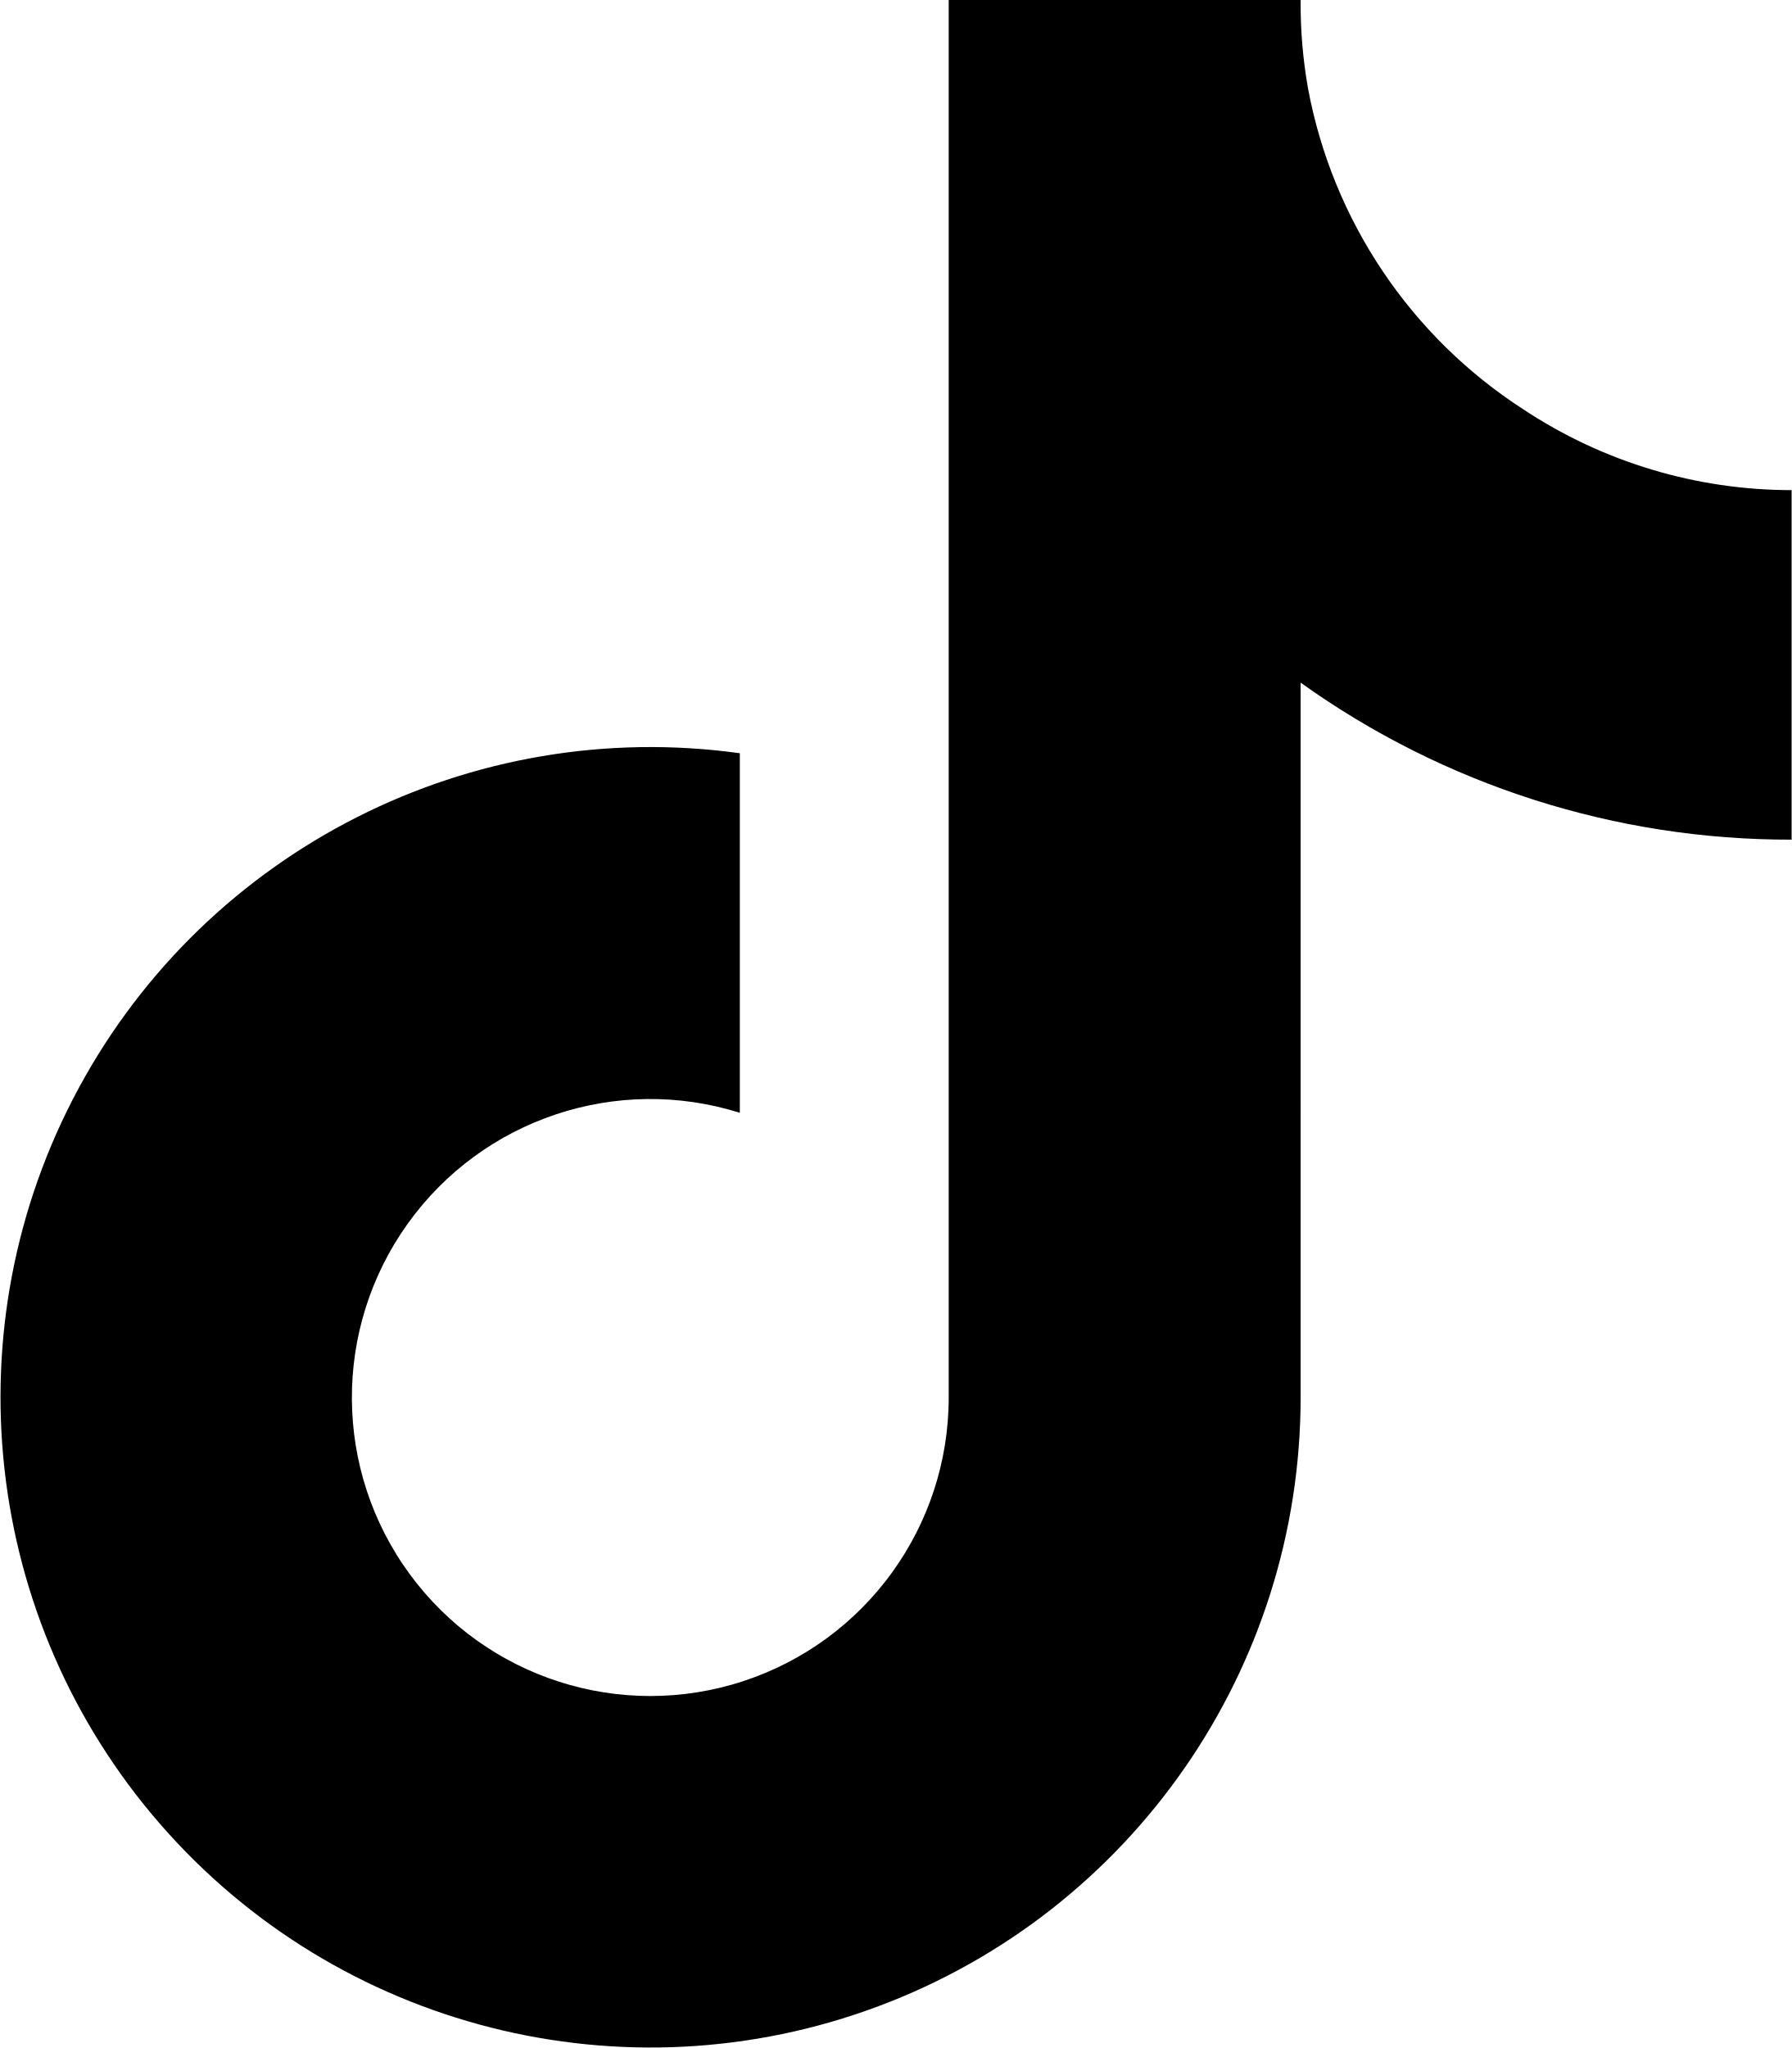
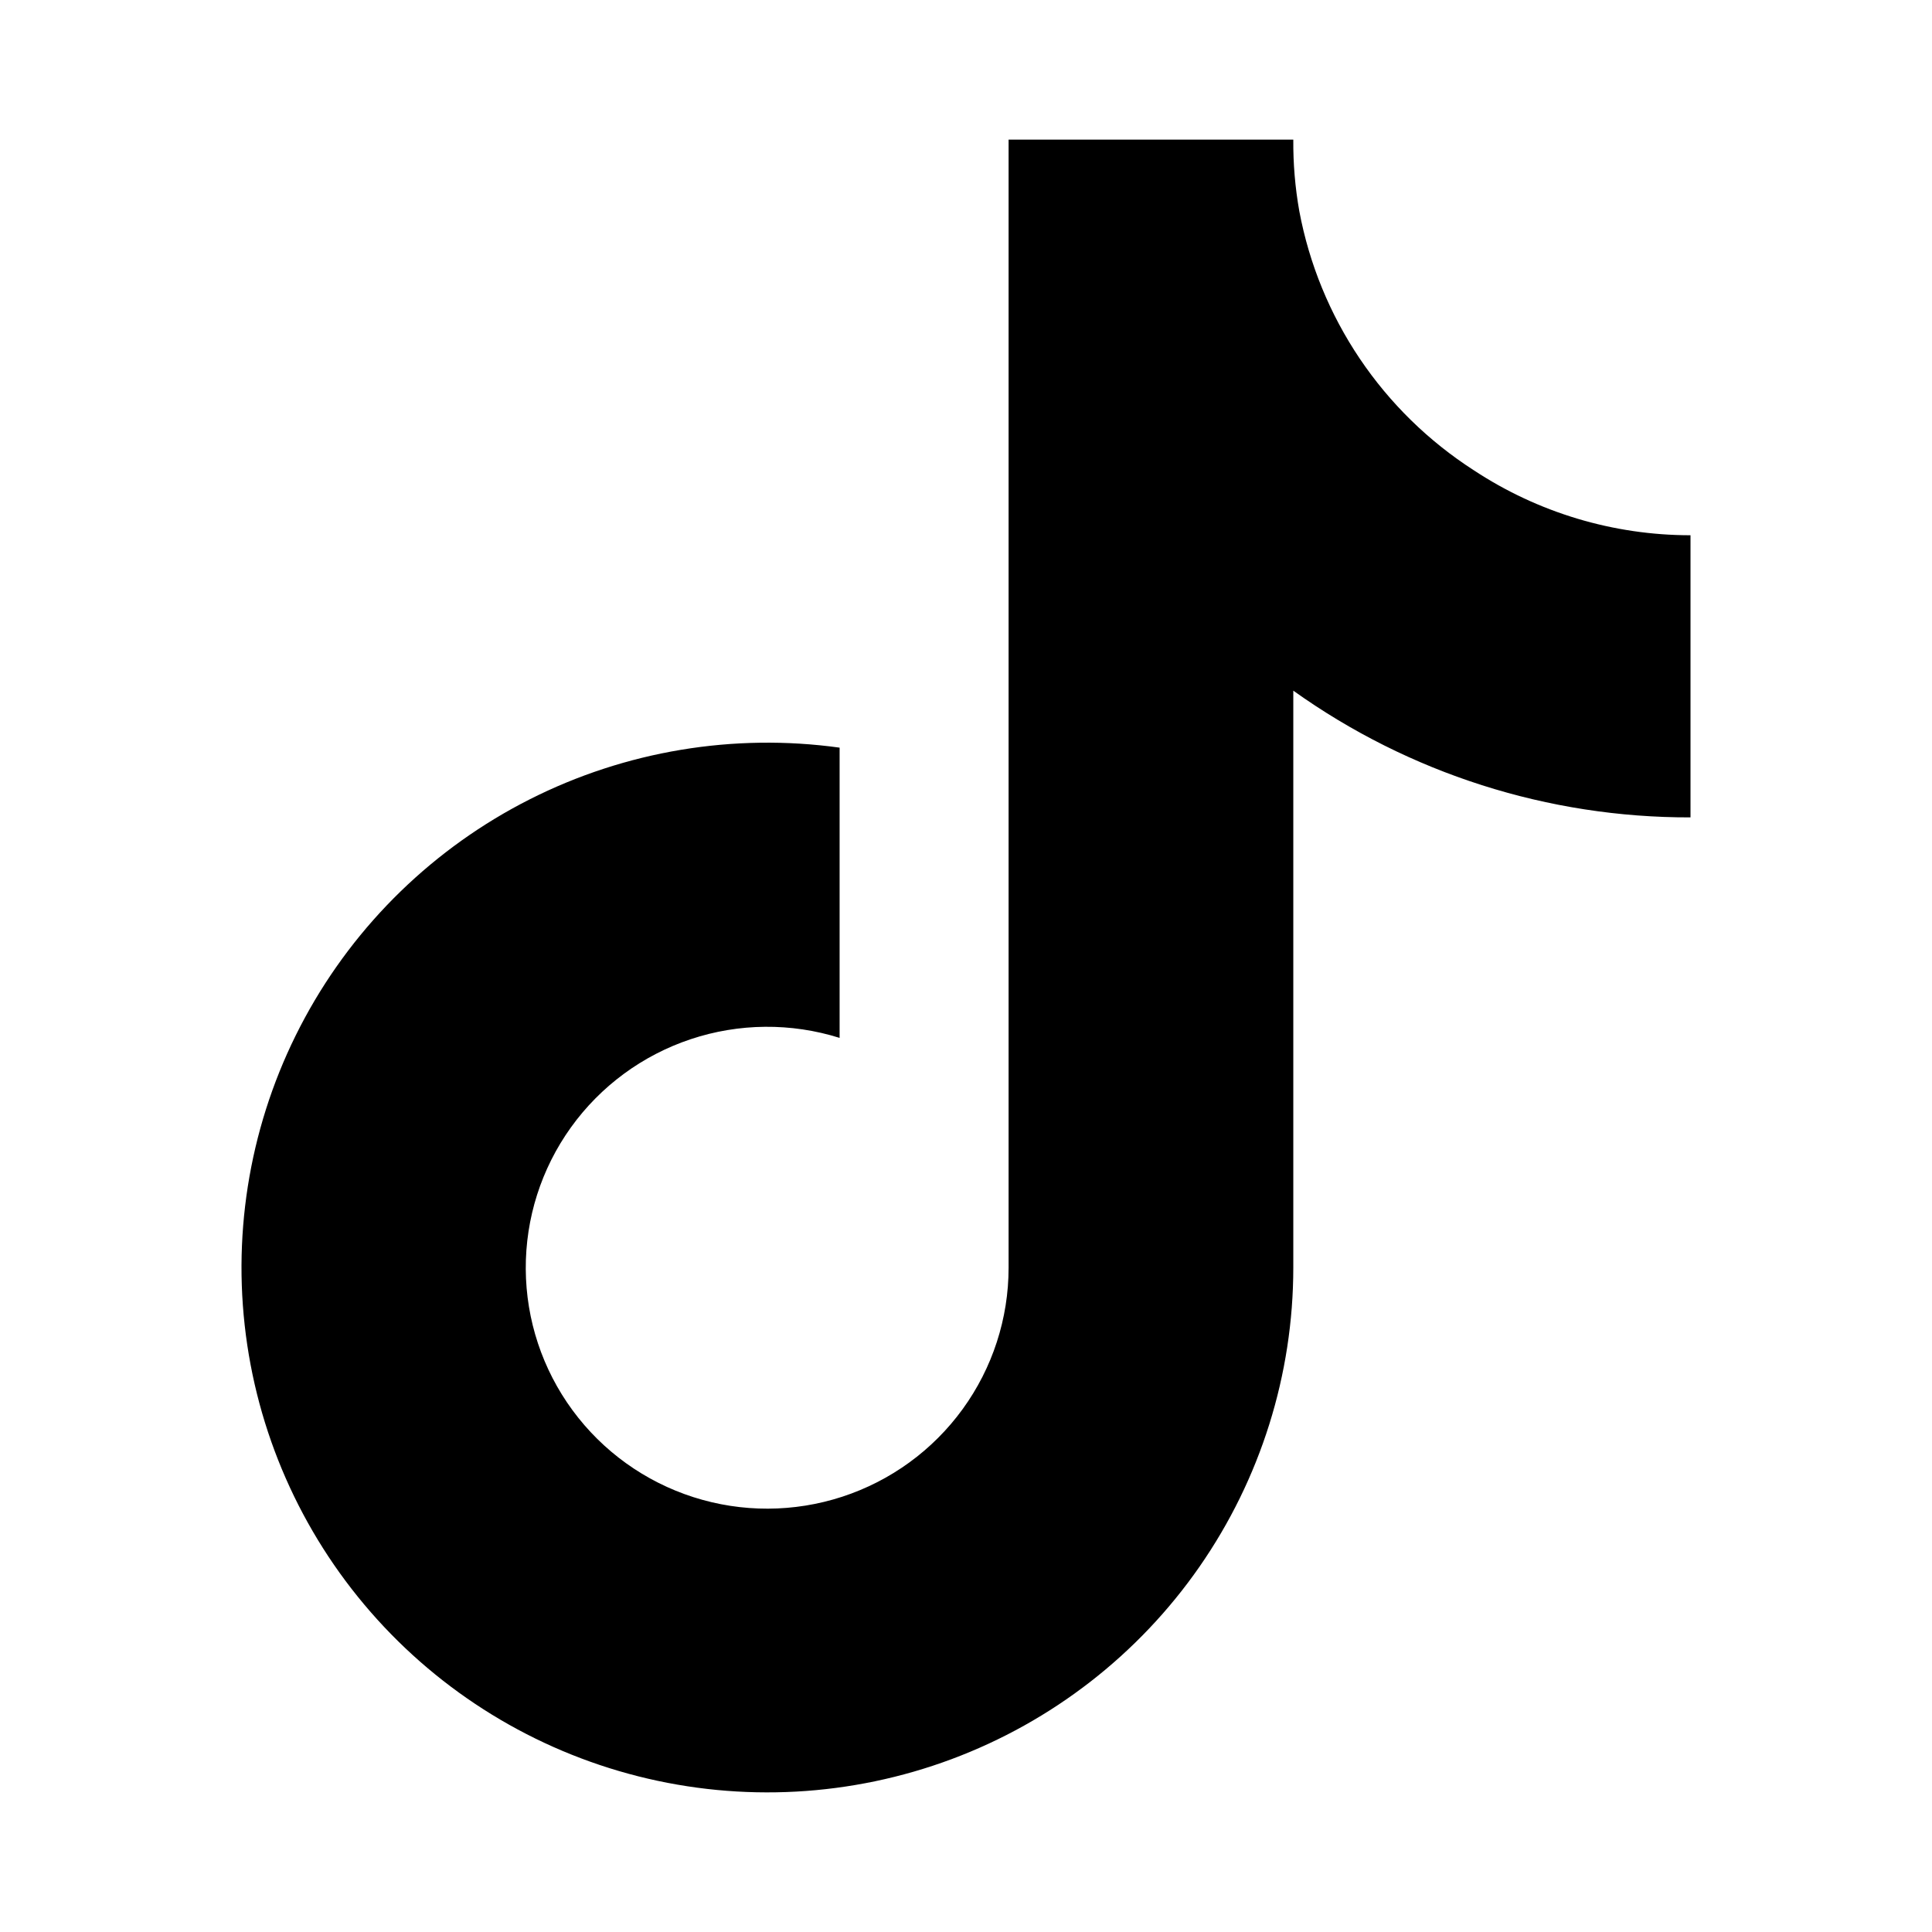
- <svg xmlns="http://www.w3.org/2000/svg" viewBox="0 0 448 512">
-   <path d="M448,209.91a210.06,210.06,0,0,1-122.77-39.25V349.38A162.55,162.55,0,1,1,185,188.31V278.2a74.62,74.62,0,1,0,52.23,71.18V0l88,0a121.18,121.18,0,0,0,1.86,22.17h0A122.18,122.18,0,0,0,381,102.39a121.43,121.43,0,0,0,67,20.14Z" />
+ <svg xmlns="http://www.w3.org/2000/svg" width="512" height="512" viewBox="0 0 512 512" fill="none">
+   <path d="M448 216.617C410.253 216.707 373.432 204.959 342.738 183.031V335.959C342.728 364.283 334.053 391.929 317.874 415.2C301.696 438.471 278.784 456.258 252.203 466.182C225.621 476.107 196.638 477.695 169.127 470.737C141.617 463.778 116.891 448.602 98.255 427.24C79.62 405.878 67.963 379.347 64.844 351.194C61.725 323.042 67.293 294.61 80.802 269.701C94.311 244.791 115.118 224.592 140.44 211.803C165.763 199.014 194.394 194.245 222.506 198.134V275.052C209.642 271.013 195.829 271.135 183.038 275.399C170.248 279.663 159.134 287.852 151.285 298.796C143.436 309.74 139.252 322.879 139.332 336.337C139.411 349.795 143.749 362.884 151.727 373.735C159.705 384.586 170.914 392.643 183.754 396.757C196.594 400.87 210.408 400.829 223.224 396.64C236.039 392.451 247.2 384.327 255.114 373.43C263.027 362.532 267.288 349.418 267.288 335.959V37H342.738C342.686 43.359 343.219 49.709 344.333 55.971C346.955 69.948 352.406 83.245 360.354 95.047C368.301 106.85 378.578 116.911 390.555 124.614C407.594 135.858 427.572 141.851 448 141.847V216.617Z" fill="currentColor" />
</svg>
